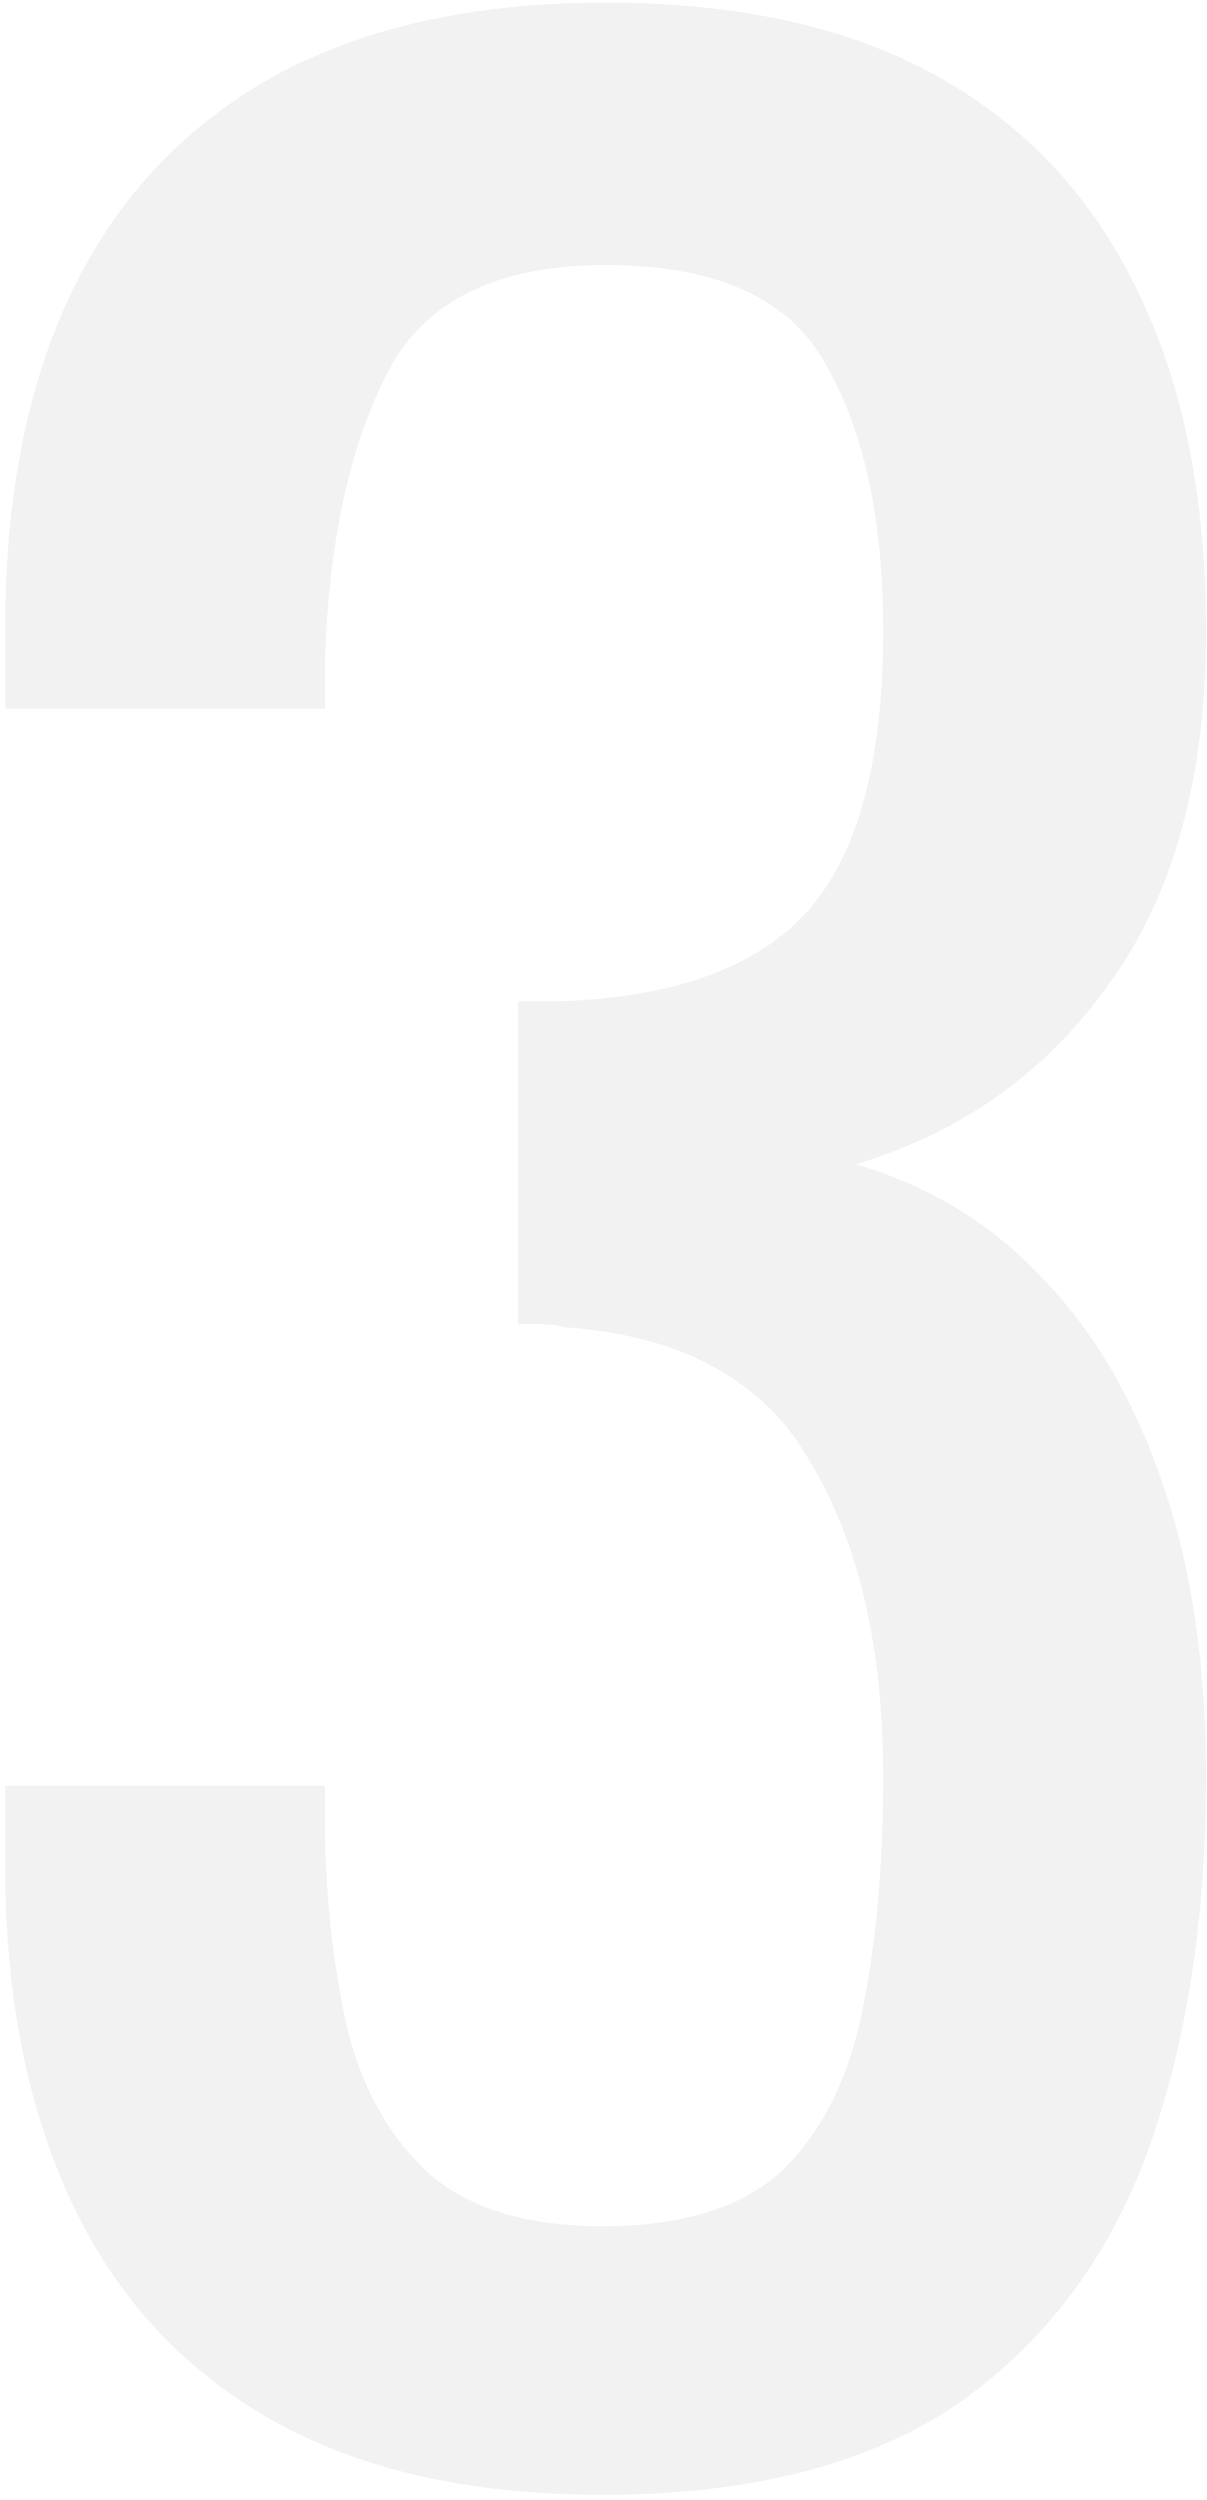
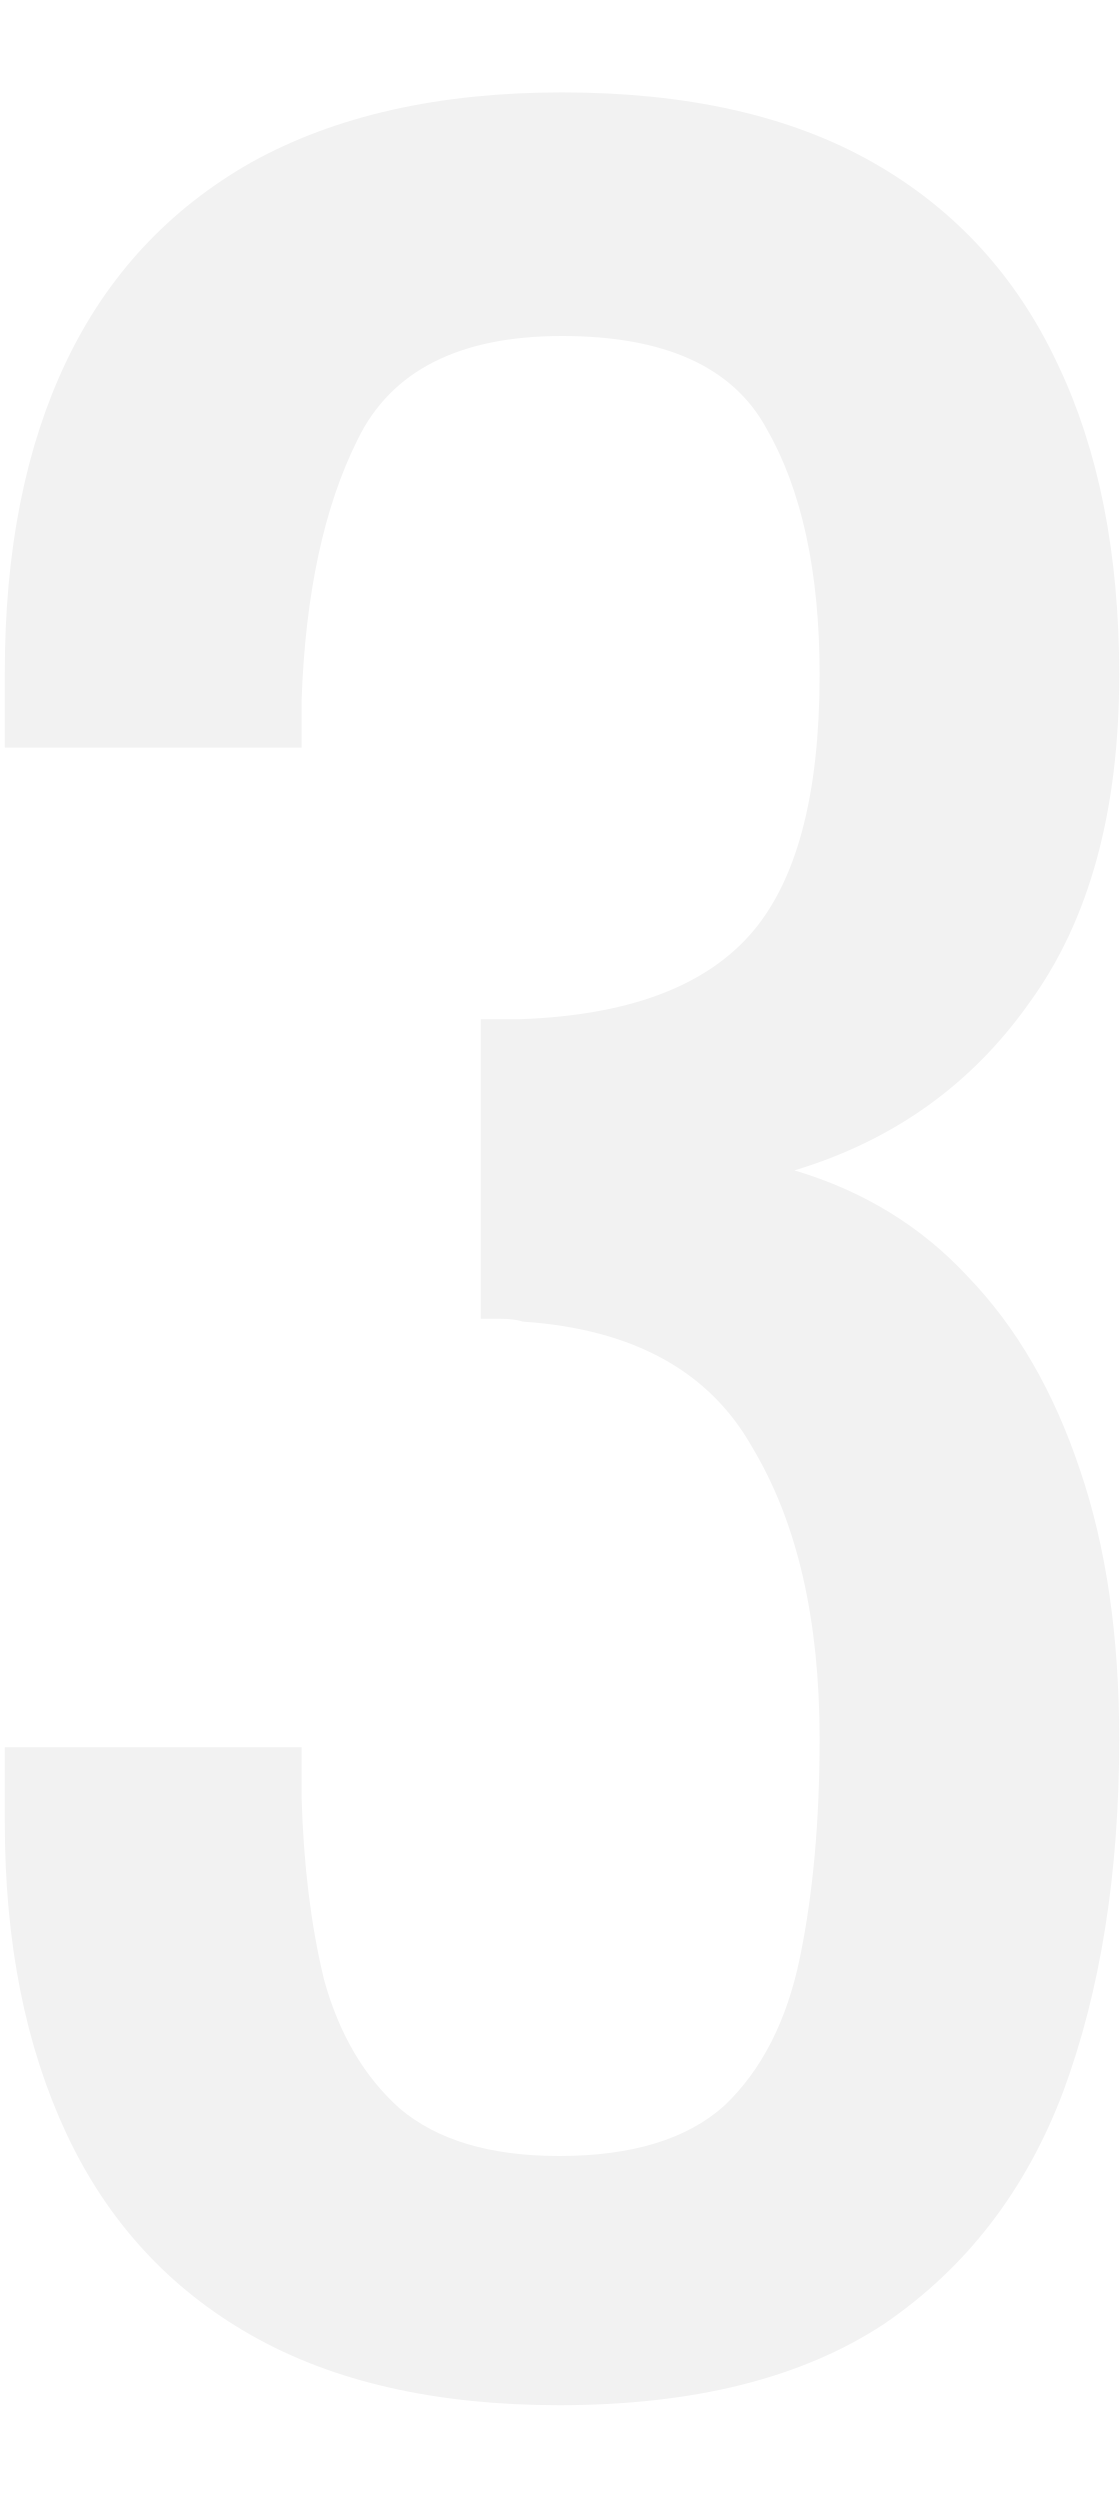
- <svg xmlns="http://www.w3.org/2000/svg" width="112" height="232" viewBox="0 0 112 232" fill="none">
+ <svg xmlns="http://www.w3.org/2000/svg" width="112" height="250" viewBox="0 0 112 232" fill="none">
  <path d="M55.921 231.52C43.601 231.52 33.335 229.187 25.121 224.52C16.908 219.853 10.748 213.133 6.641 204.36C2.535 195.587 0.481 185.227 0.481 173.28V165.72H30.161C30.161 166.467 30.161 167.307 30.161 168.24C30.161 168.987 30.161 169.827 30.161 170.76C30.348 177.48 31.095 183.547 32.401 188.96C33.895 194.373 36.415 198.667 39.961 201.84C43.695 205.013 49.015 206.6 55.921 206.6C63.201 206.6 68.708 204.92 72.441 201.56C76.175 198.013 78.695 193.067 80.001 186.72C81.308 180.373 81.961 173.093 81.961 164.88C81.961 152.933 79.721 143.227 75.241 135.76C70.948 128.107 63.295 123.907 52.281 123.16C51.721 122.973 50.975 122.88 50.041 122.88C49.295 122.88 48.641 122.88 48.081 122.88V92.92C48.641 92.92 49.295 92.92 50.041 92.92C50.788 92.92 51.441 92.92 52.001 92.92C62.641 92.547 70.295 89.747 74.961 84.52C79.628 79.293 81.961 70.613 81.961 58.48C81.961 48.213 80.188 40 76.641 33.84C73.281 27.68 66.468 24.6 56.201 24.6C45.935 24.6 39.121 28.053 35.761 34.96C32.401 41.68 30.535 50.36 30.161 61C30.161 61.747 30.161 62.587 30.161 63.52C30.161 64.267 30.161 65.013 30.161 65.76H0.481V58.2C0.481 46.067 2.535 35.707 6.641 27.12C10.748 18.533 16.908 11.907 25.121 7.24C33.521 2.573 43.881 0.24 56.201 0.24C68.708 0.24 79.068 2.573 87.281 7.24C95.495 11.907 101.655 18.627 105.761 27.4C109.868 35.987 111.921 46.347 111.921 58.48C111.921 72.107 108.935 83.027 102.961 91.24C97.175 99.453 89.335 105.053 79.441 108.04C86.348 110.093 92.135 113.64 96.801 118.68C101.655 123.72 105.388 130.16 108.001 138C110.615 145.653 111.921 154.613 111.921 164.88C111.921 178.32 110.055 190.08 106.321 200.16C102.588 210.053 96.615 217.8 88.401 223.4C80.188 228.813 69.361 231.52 55.921 231.52Z" fill="#F2F2F2" />
</svg>
